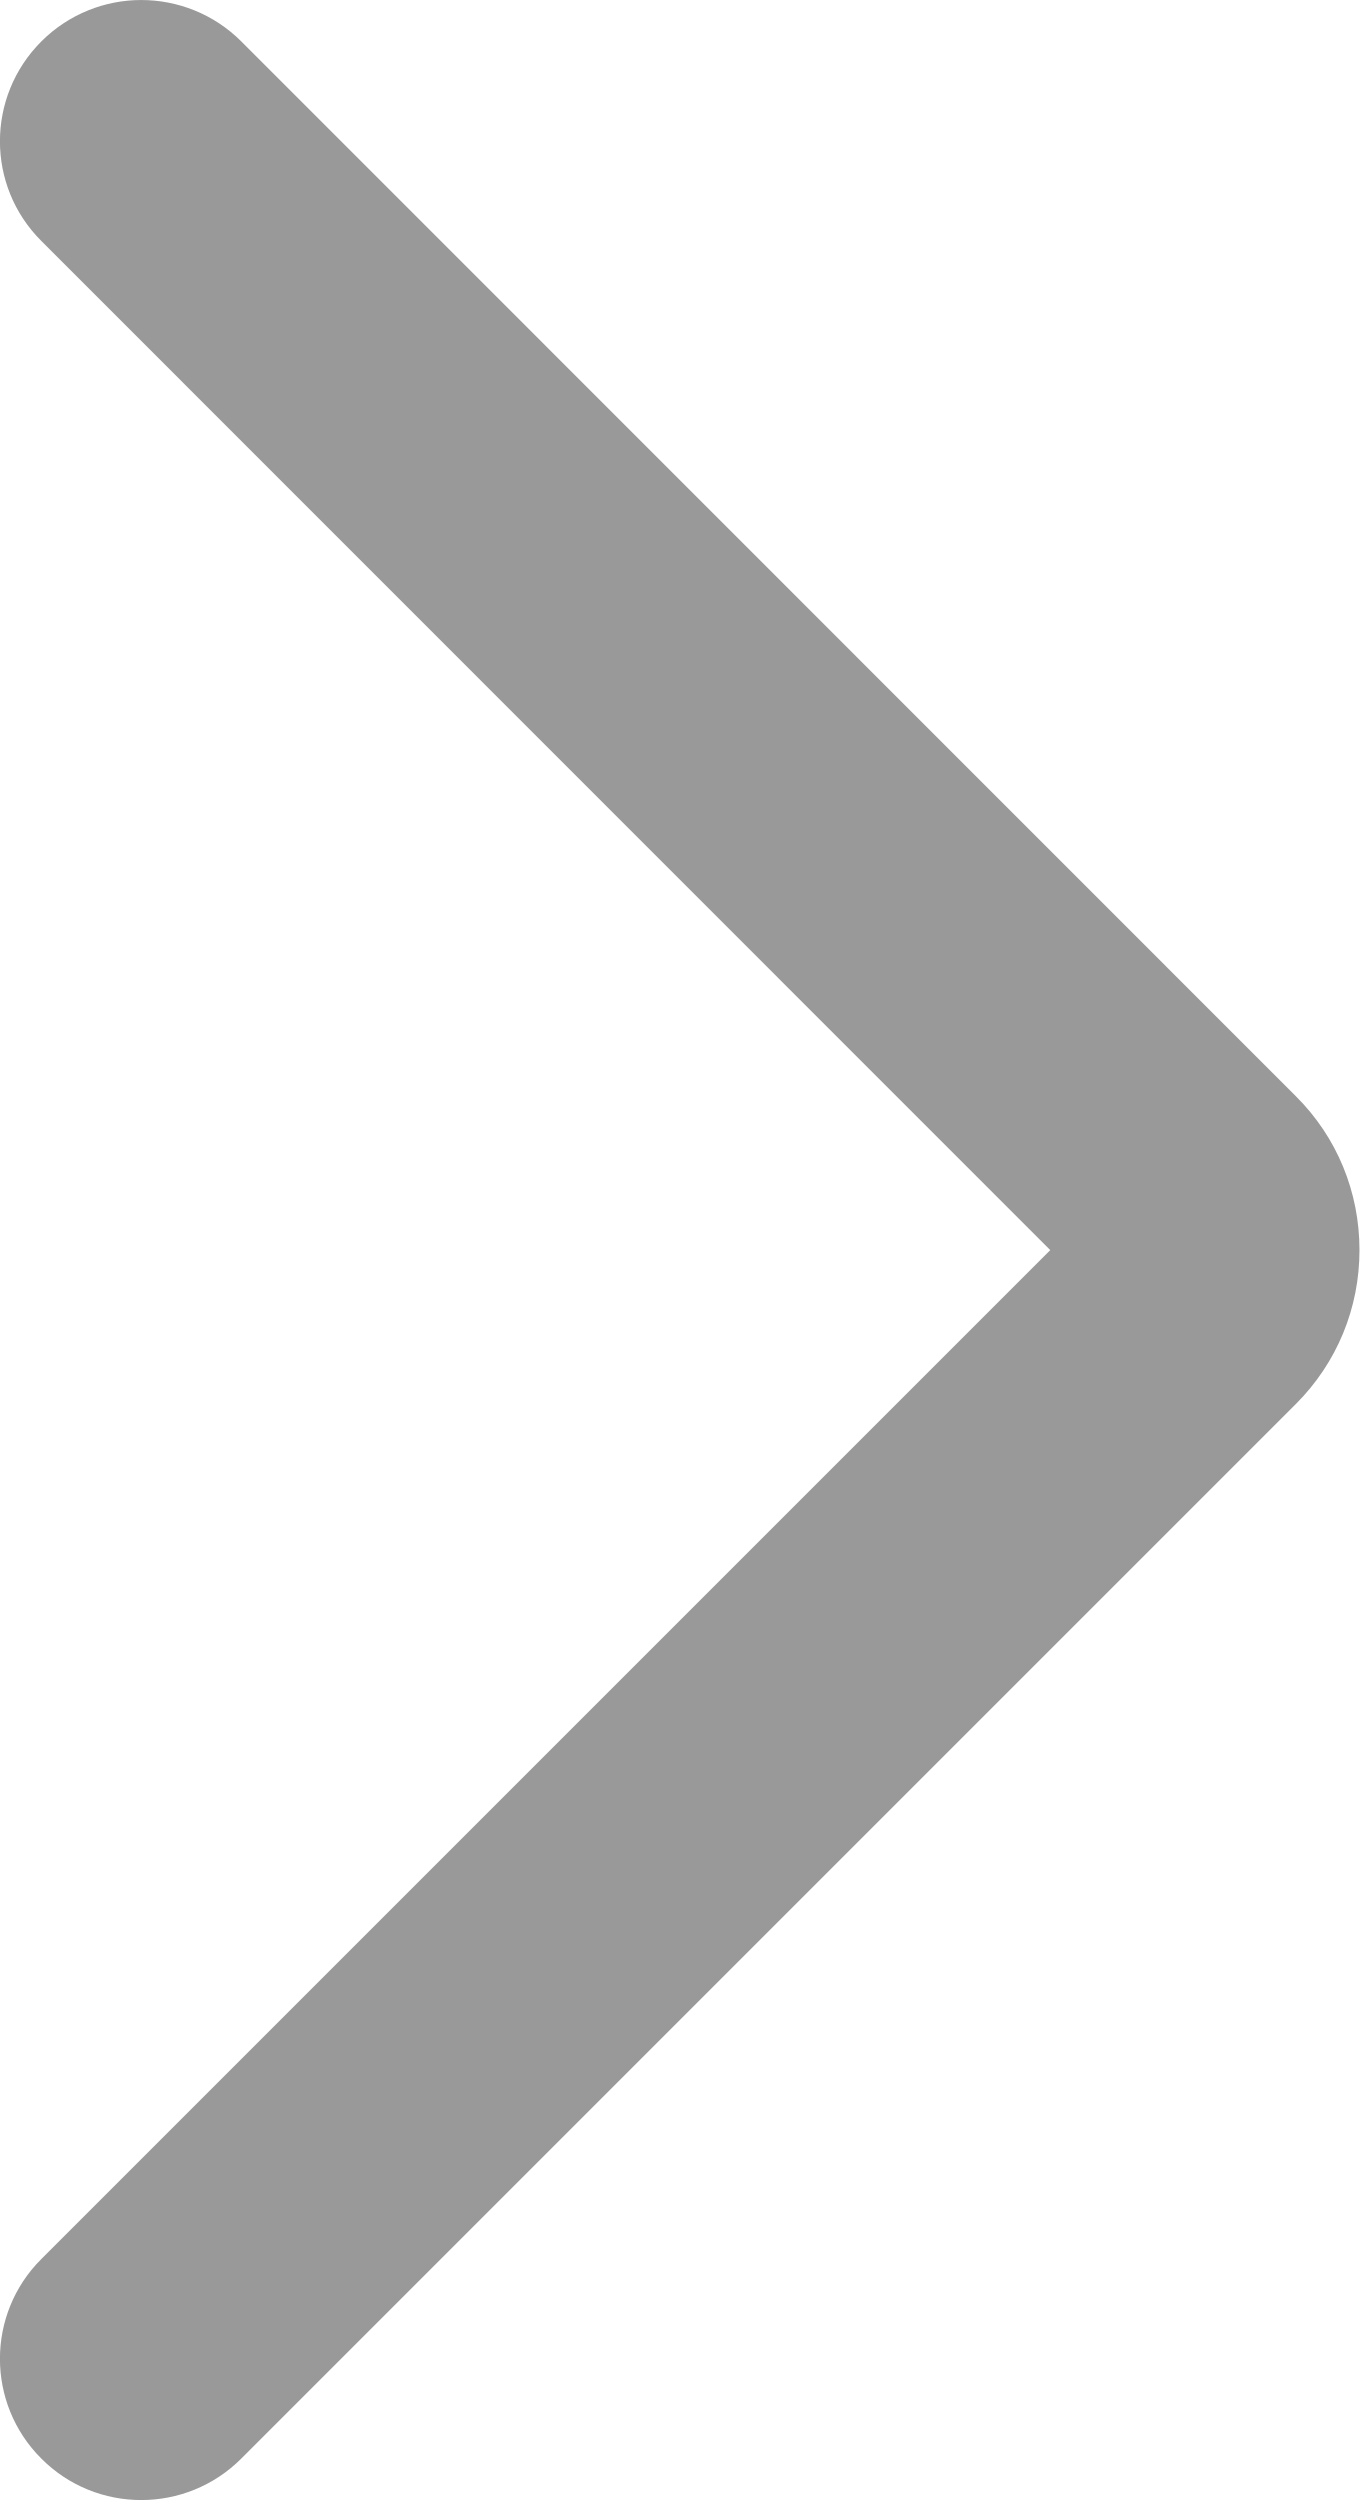
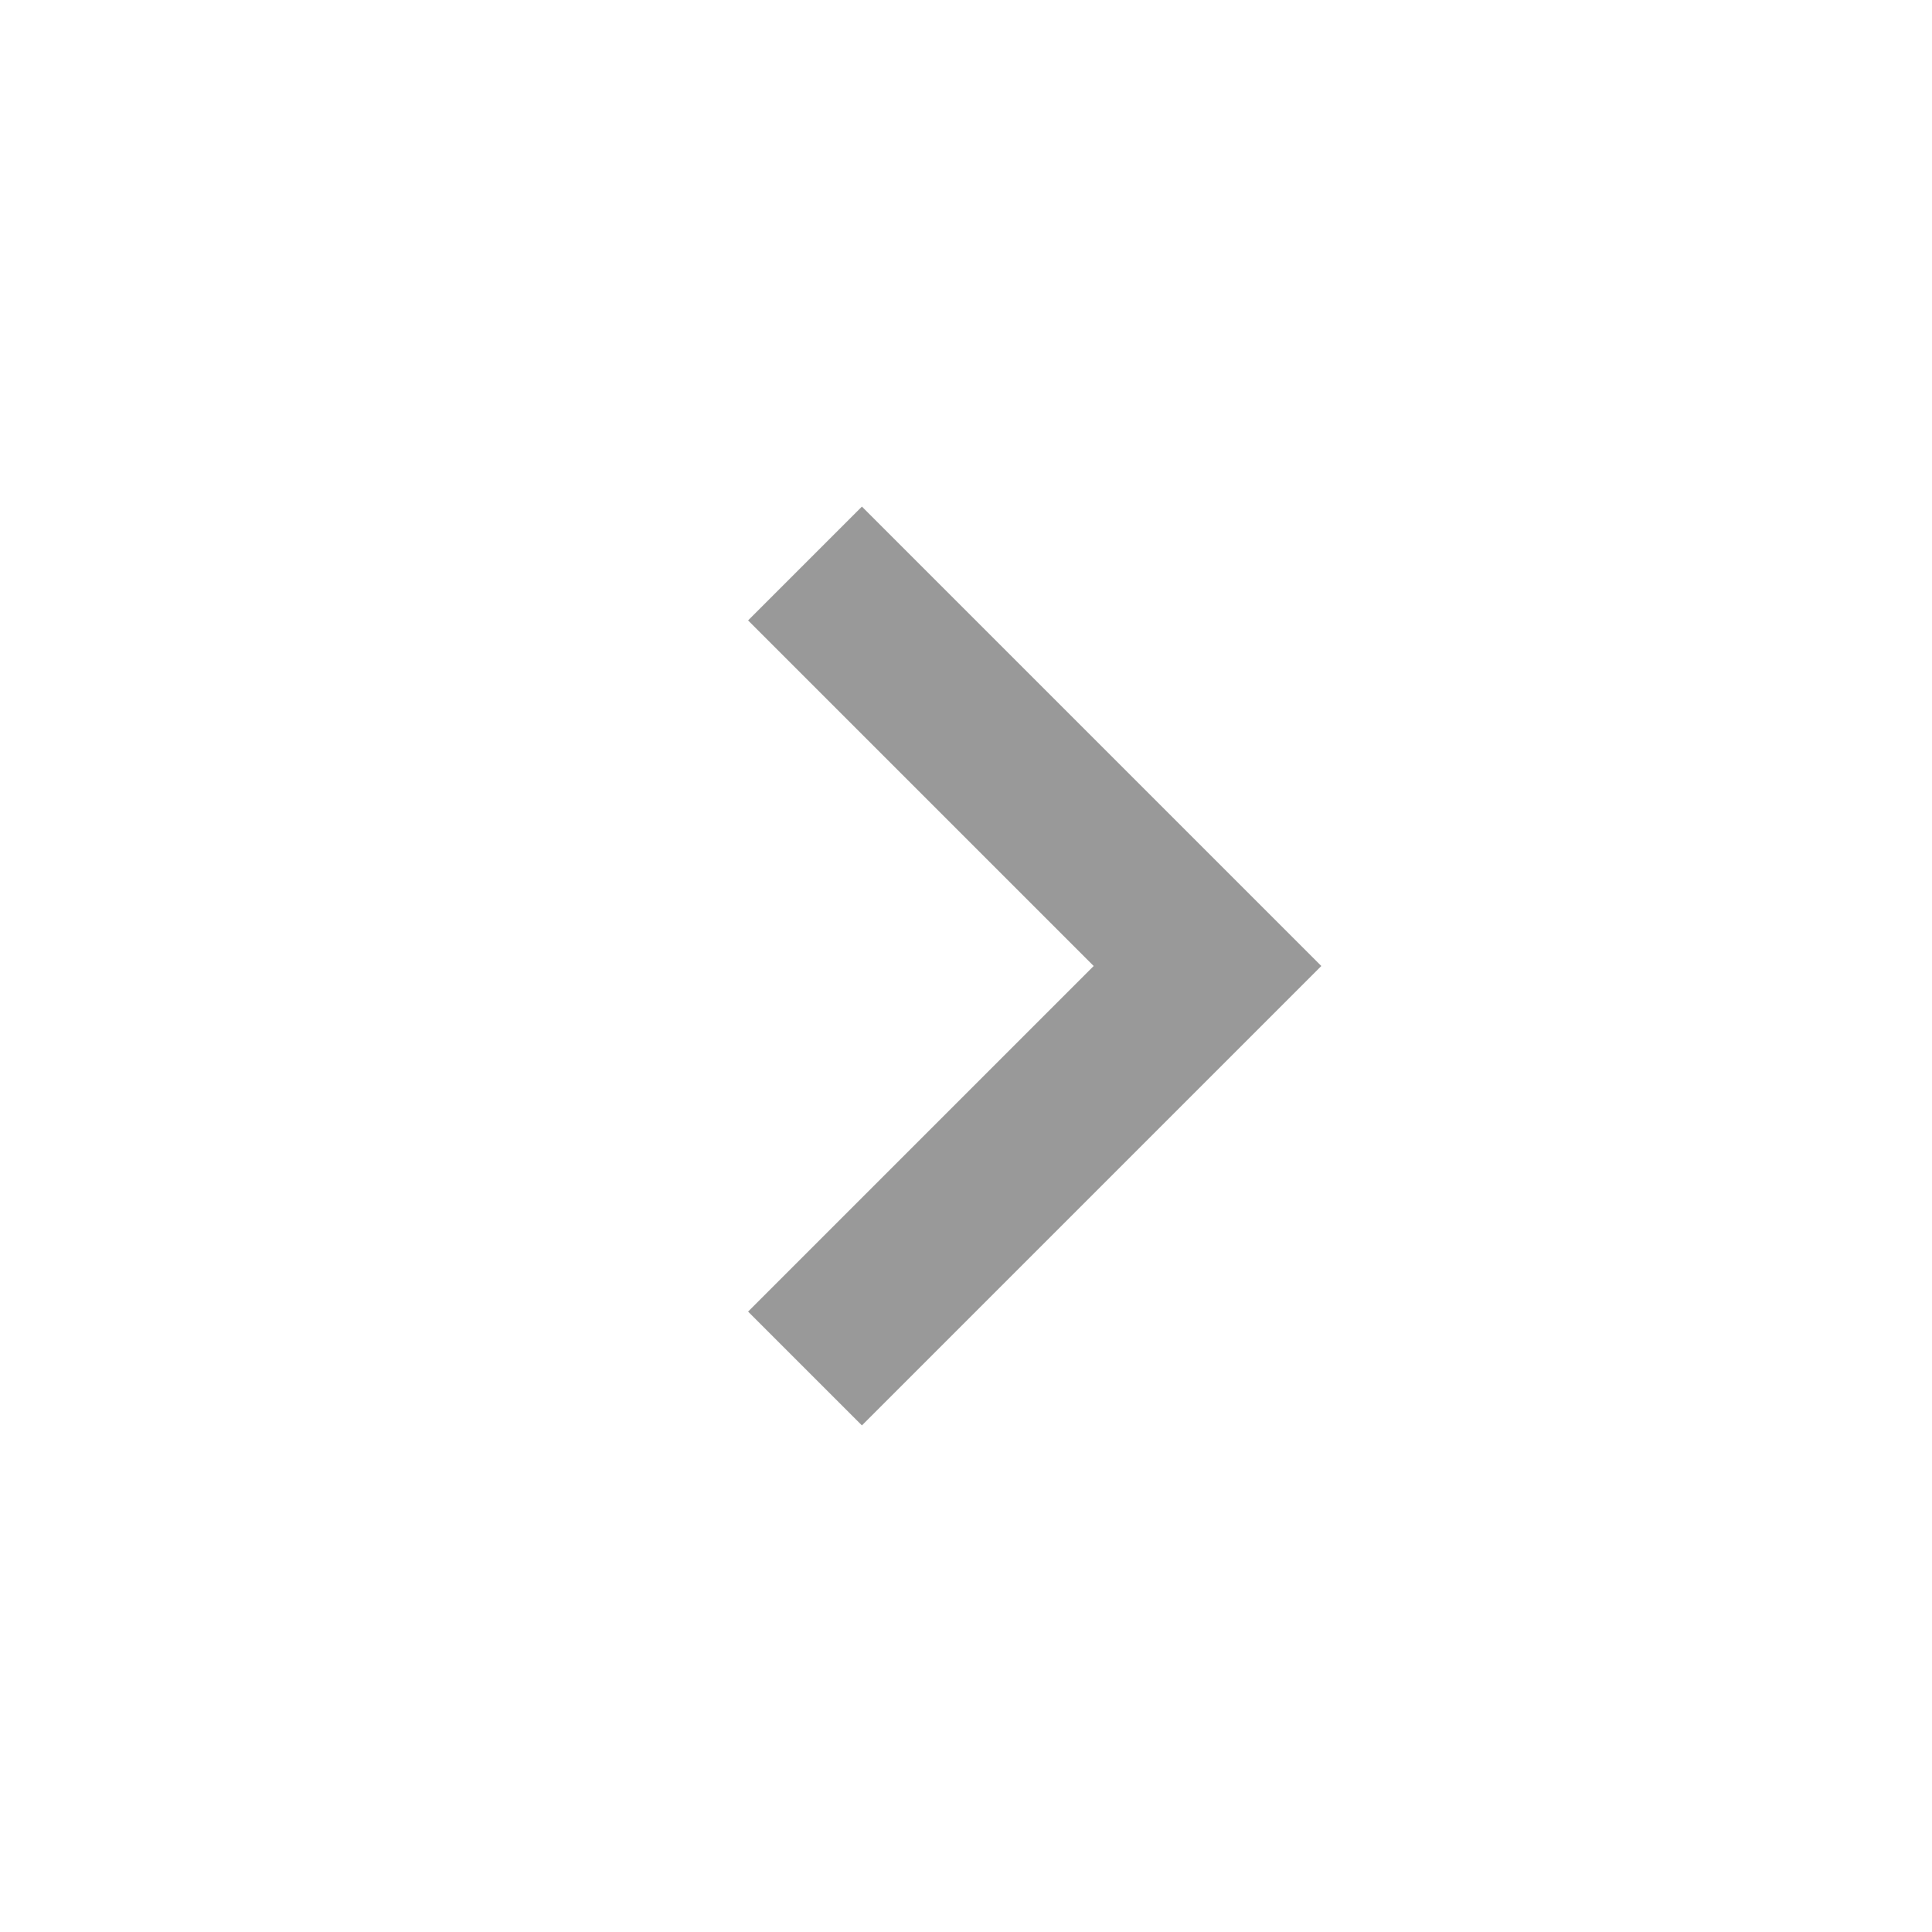
- <svg xmlns="http://www.w3.org/2000/svg" width="5.979" height="10.995" viewBox="0 0 5.979 10.995" fill="none">
-   <path d="M0.621 6.10352e-05C0.78 6.10352e-05 0.94 0.061 1.061 0.182L5.699 4.821C5.88 5.001 5.979 5.242 5.979 5.498C5.979 5.753 5.88 5.994 5.699 6.175L1.061 10.813C0.818 11.056 0.424 11.056 0.182 10.813C-0.061 10.571 -0.061 10.177 0.182 9.935L4.619 5.498L0.182 1.06C-0.061 0.818 -0.061 0.425 0.182 0.182C0.303 0.061 0.463 6.10352e-05 0.621 6.10352e-05Z" fill="#999999">
+ <svg xmlns="http://www.w3.org/2000/svg" width="24" height="24" viewBox="0 0 24 24" fill="none">
+   <path d="M10.707 17.707L16.414 12L10.707 6.293L9.293 7.707L13.586 12L9.293 16.293L10.707 17.707Z" style="mix-blend-mode:normal" fill="#999999">
</path>
</svg>
